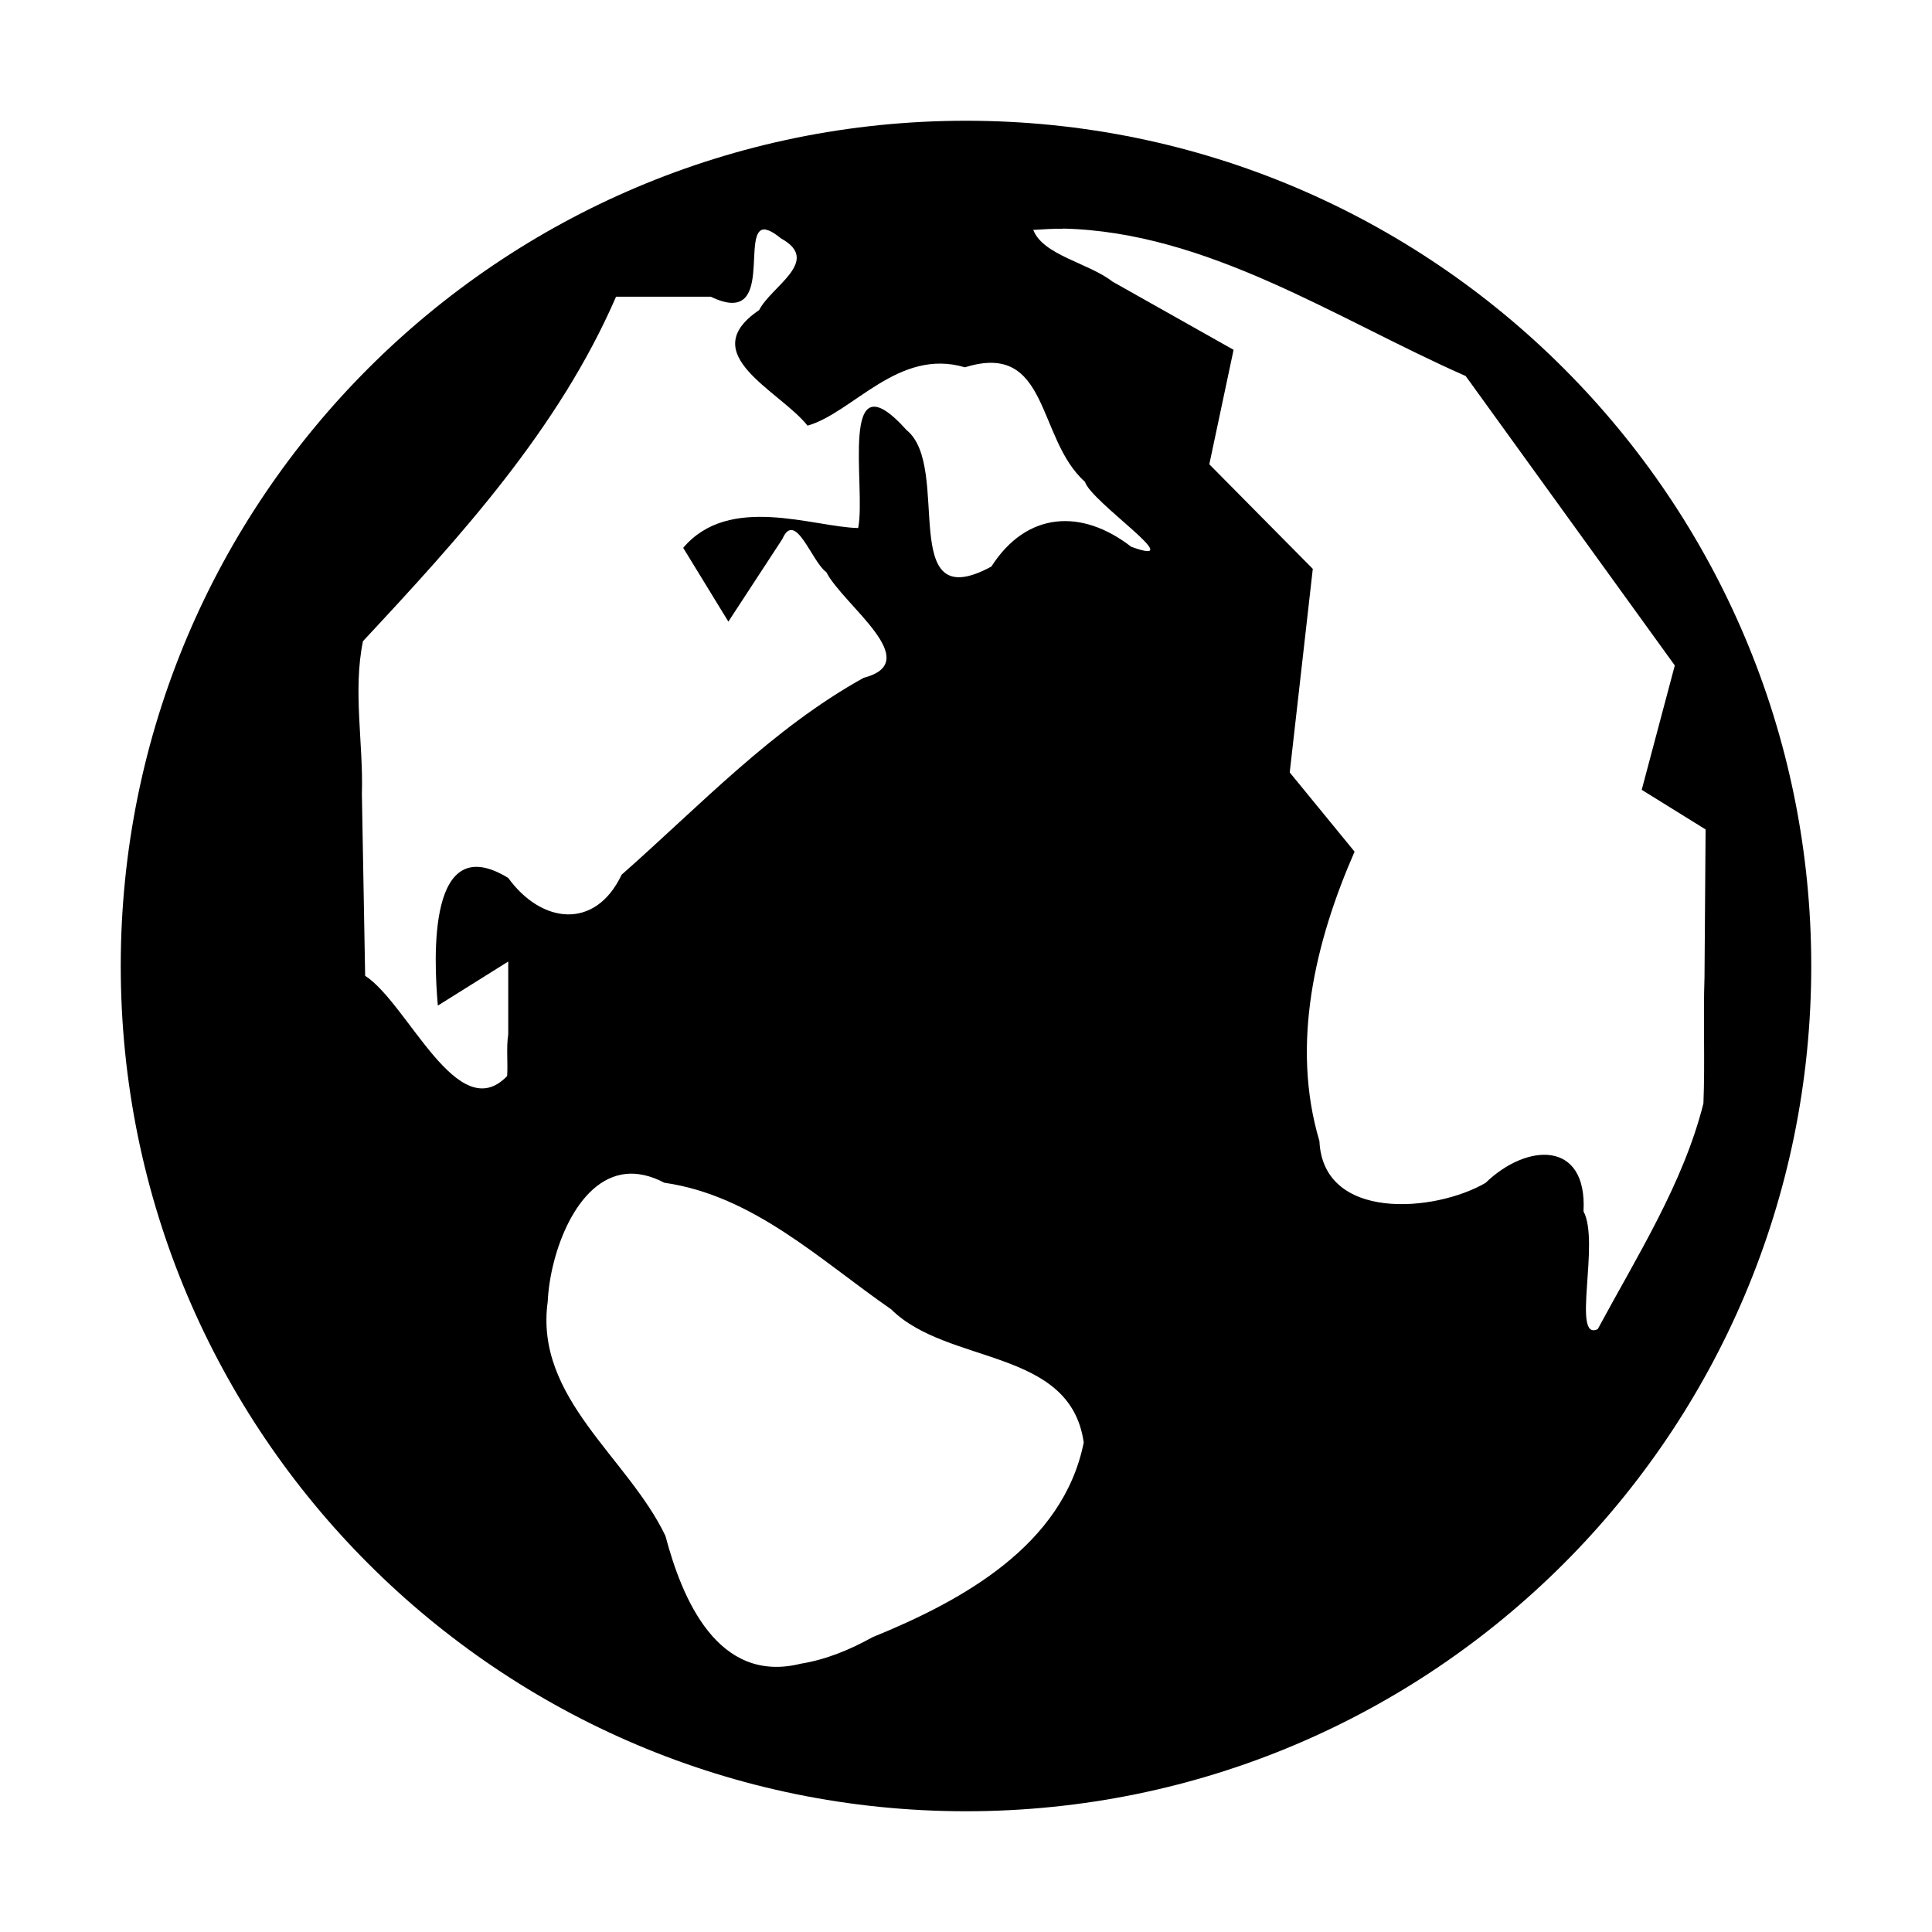
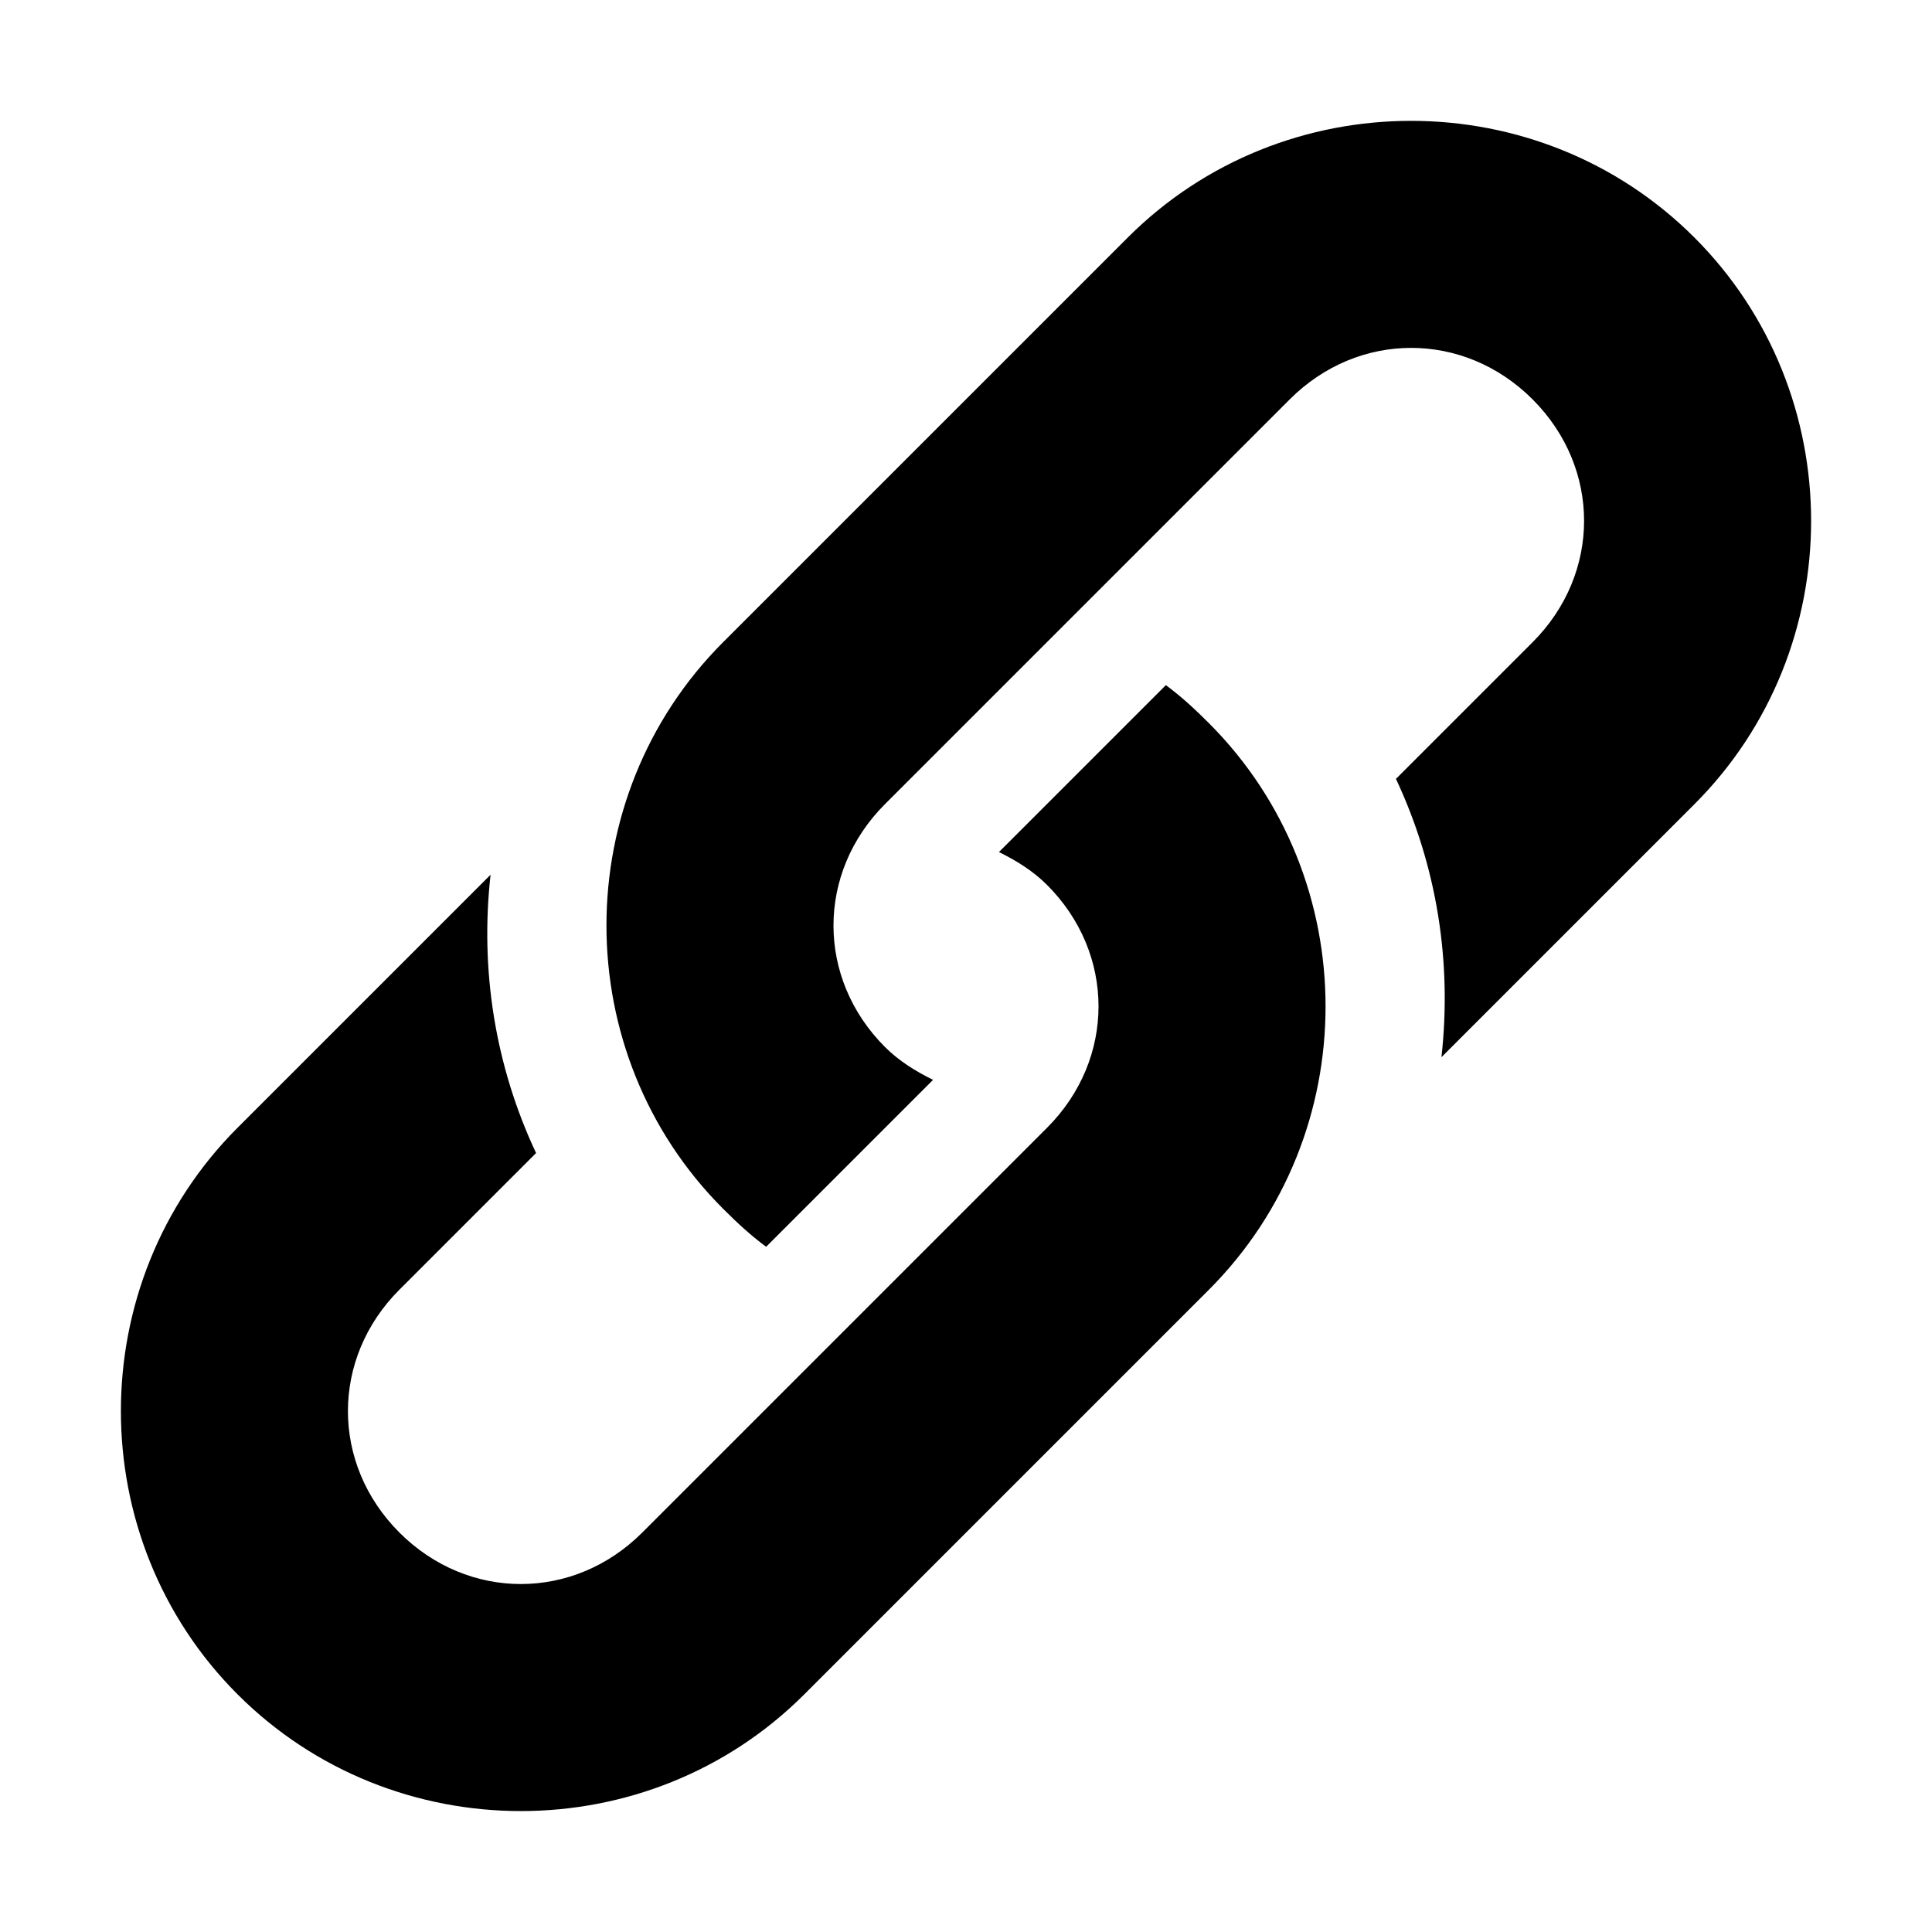
- <svg xmlns="http://www.w3.org/2000/svg" height="16" width="16" version="1.0">
-   <path d="m8 1c-3.866 0-7 3.134-7 7s3.134 7 7 7 7-3.134 7-7-3.134-7-7-7zm0.802 0.893c1.201 0.027 2.263 0.748 3.336 1.221l1.732 2.397-0.274 1.03 0.529 0.328-0.009 1.221c-0.012 0.349 0.005 0.699-0.009 1.048-0.166 0.662-0.551 1.267-0.875 1.869-0.22 0.108 0.02-0.719-0.118-0.975 0.032-0.593-0.471-0.566-0.811-0.236-0.421 0.245-1.346 0.319-1.376-0.346-0.239-0.8-0.035-1.653 0.291-2.397l-0.537-0.656 0.191-1.686-0.857-0.866 0.201-0.948-1.003-0.565c-0.198-0.155-0.574-0.217-0.656-0.428 0.081-0.005 0.166-0.011 0.246-0.009zm-2.461 0.009c0.031 0.005 0.07 0.026 0.128 0.073 0.338 0.186-0.083 0.396-0.182 0.593-0.54 0.365 0.166 0.664 0.401 0.957 0.377-0.108 0.753-0.647 1.303-0.483 0.703-0.22 0.591 0.589 0.994 0.948 0.052 0.169 0.88 0.719 0.383 0.538-0.409-0.317-0.865-0.293-1.158 0.164-0.791 0.429-0.323-0.825-0.702-1.13-0.573-0.639-0.333 0.477-0.401 0.811-0.372-0.008-1.068-0.287-1.449 0.164l0.374 0.611 0.447-0.684c0.108-0.247 0.245 0.192 0.364 0.274 0.143 0.276 0.823 0.743 0.31 0.875-0.761 0.422-1.359 1.062-2.005 1.631-0.218 0.46-0.663 0.407-0.939 0.027-0.667-0.41-0.618 0.657-0.583 1.057l0.583-0.365v0.602c-0.017 0.114-0.002 0.232-0.009 0.346-0.409 0.427-0.821-0.6-1.176-0.83l-0.027-1.504c0.013-0.422-0.076-0.855 0.009-1.267 0.804-0.863 1.62-1.756 2.096-2.853h0.784c0.548 0.265 0.236-0.588 0.456-0.556zm-1.158 7.82c0.095-0.01 0.203 0.012 0.319 0.073 0.738 0.106 1.29 0.641 1.878 1.048 0.469 0.465 1.483 0.316 1.595 1.103-0.171 0.854-1.01 1.312-1.75 1.613-0.185 0.103-0.383 0.185-0.593 0.219-0.686 0.171-0.982-0.532-1.121-1.058-0.31-0.65-1.086-1.142-0.975-1.941 0.018-0.397 0.235-1.013 0.647-1.057z" />
+ <svg xmlns="http://www.w3.org/2000/svg" height="16" width="16" version="1.1">
+   <g transform="matrix(.67042 -.67042 .67042 .67042 .62542 93.143)">
+     <path style="block-progression:tb;text-indent:0;color:#000000;text-transform:none" d="m69.5-61.5c-1.922 0-3.5 1.578-3.5 3.5 0 0.174 0.006 0.332 0.031 0.5h2.062c-0.053-0.156-0.094-0.323-0.094-0.5 0-0.848 0.652-1.5 1.5-1.5h5c0.848 0 1.5 0.652 1.5 1.5s-0.652 1.5-1.5 1.5h-1.688c-0.287 0.795-0.786 1.479-1.438 2h3.125c1.922 0 3.5-1.578 3.5-3.5s-1.578-3.5-3.5-3.5h-5z" />
+     <path style="block-progression:tb;text-indent:0;color:#000000;text-transform:none" d="m68.5-54.5c1.922 0 3.5-1.578 3.5-3.5 0-0.174-0.006-0.332-0.031-0.5h-2.062c0.053 0.156 0.094 0.323 0.094 0.5 0 0.848-0.652 1.5-1.5 1.5h-5c-0.848 0-1.5-0.652-1.5-1.5s0.652-1.5 1.5-1.5h1.688c0.287-0.795 0.786-1.479 1.438-2h-3.125c-1.922 0-3.5 1.578-3.5 3.5s1.578 3.5 3.5 3.5h5z" />
+   </g>
</svg>
